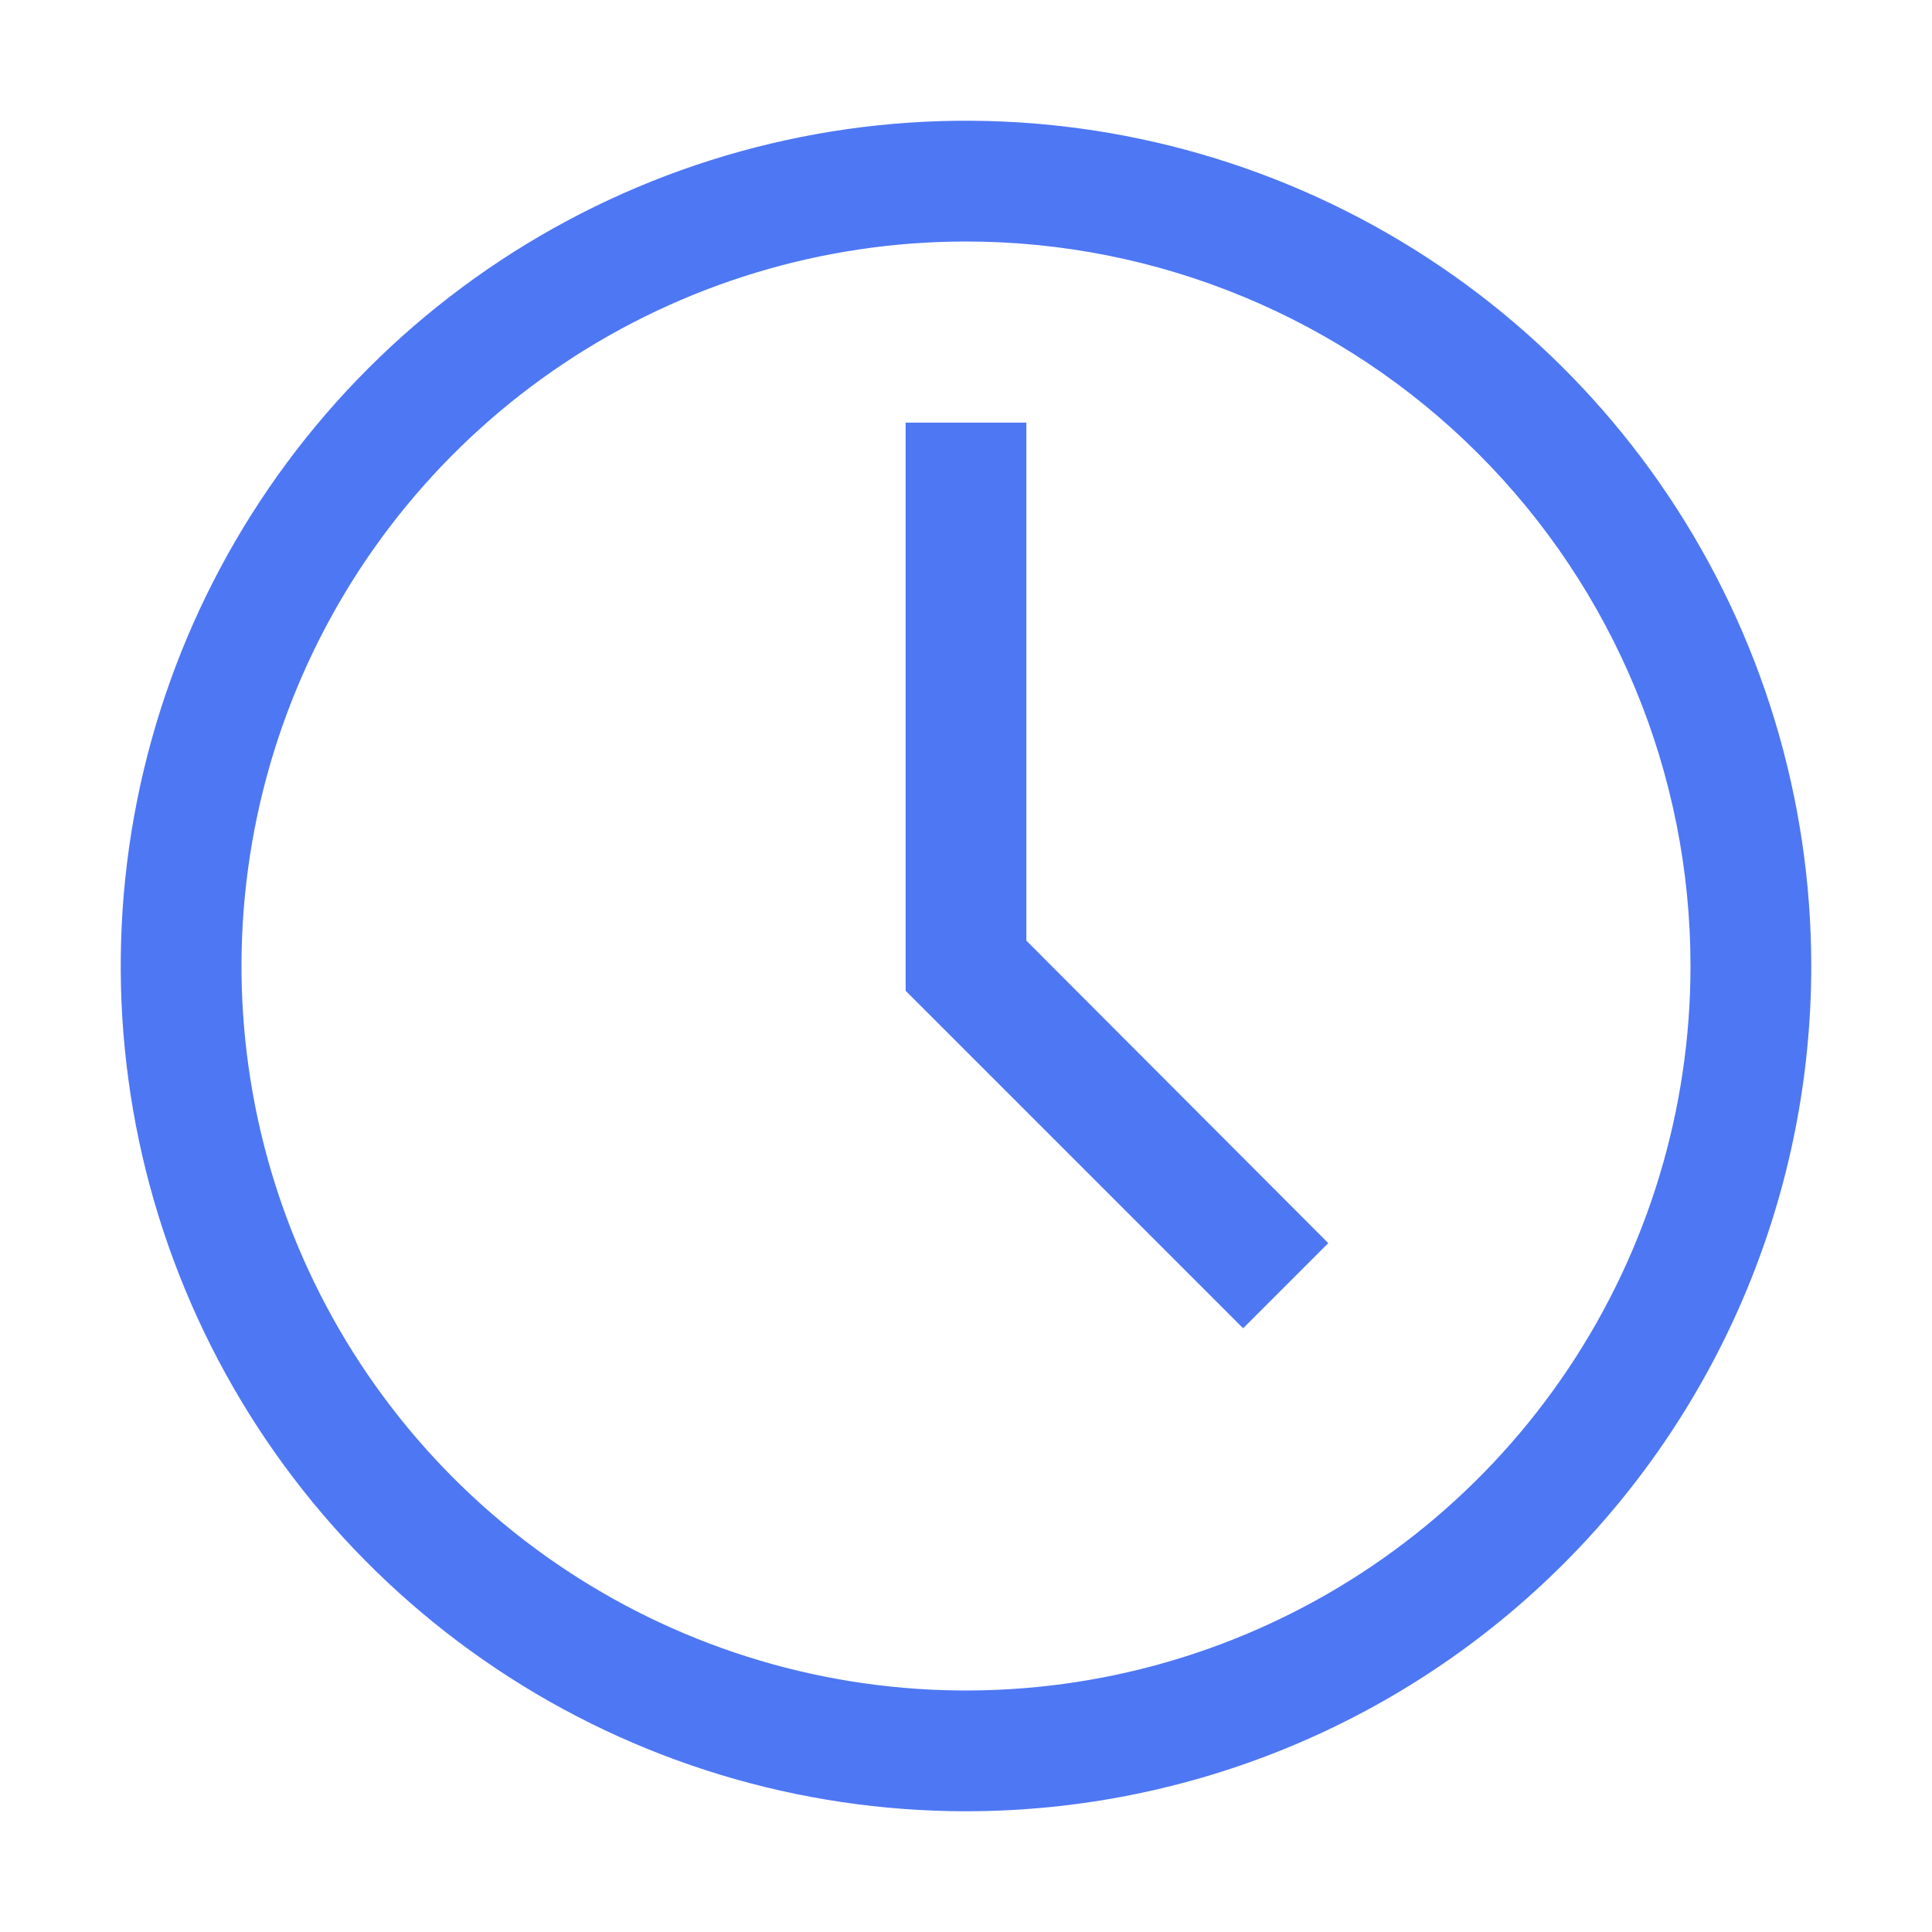
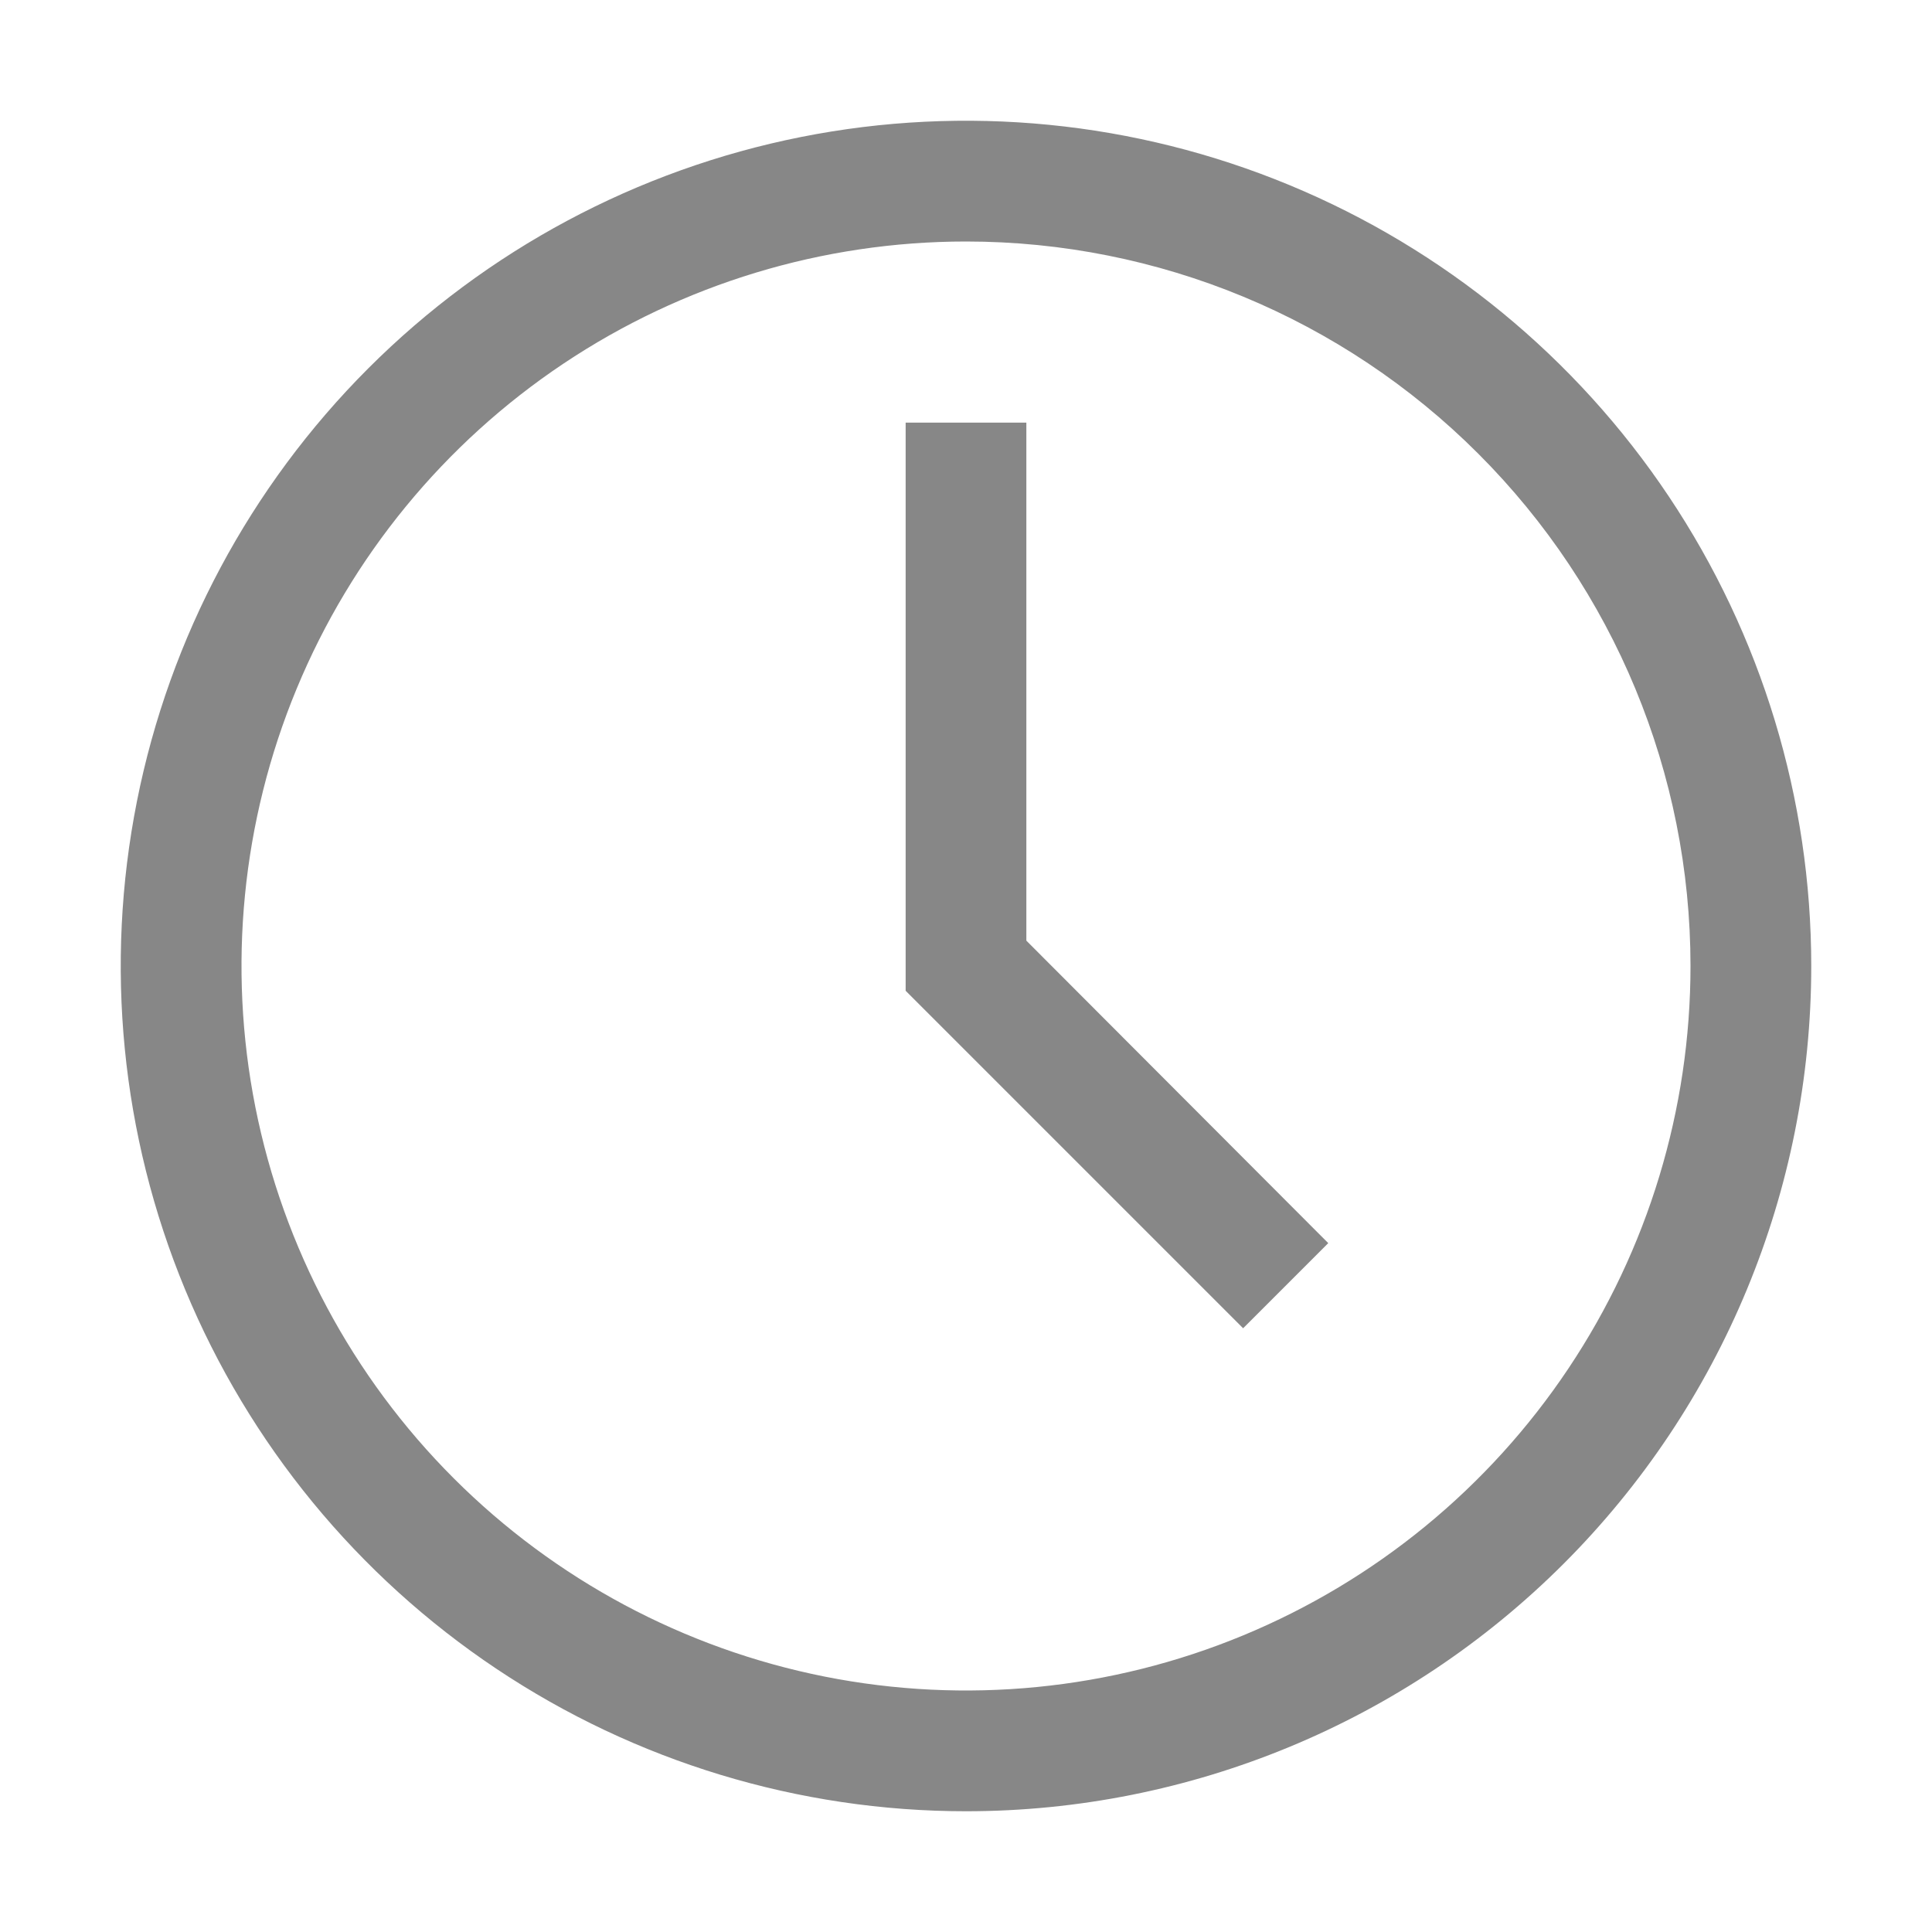
<svg xmlns="http://www.w3.org/2000/svg" width="50" height="50" viewBox="0 0 50 50" fill="none">
-   <path d="M25 46.875C20.674 46.875 16.444 45.592 12.847 43.188C9.25 40.785 6.446 37.368 4.79 33.371C3.134 29.374 2.701 24.976 3.545 20.732C4.389 16.489 6.473 12.591 9.532 9.532C12.591 6.473 16.489 4.389 20.732 3.545C24.976 2.701 29.374 3.134 33.371 4.79C37.368 6.446 40.785 9.25 43.188 12.847C45.592 16.444 46.875 20.674 46.875 25C46.875 30.802 44.57 36.366 40.468 40.468C36.366 44.57 30.802 46.875 25 46.875ZM25 6.25C21.292 6.25 17.666 7.35 14.583 9.41C11.5 11.47 9.096 14.399 7.677 17.825C6.258 21.251 5.887 25.021 6.61 28.658C7.334 32.295 9.12 35.636 11.742 38.258C14.364 40.88 17.705 42.666 21.342 43.39C24.979 44.113 28.749 43.742 32.175 42.323C35.601 40.904 38.53 38.5 40.59 35.417C42.65 32.334 43.75 28.708 43.75 25C43.75 20.027 41.775 15.258 38.258 11.742C34.742 8.225 29.973 6.25 25 6.25Z" fill="#4E77F4" />
-   <path d="M32.172 34.375L23.438 25.641V10.938H26.562V24.344L34.375 32.172L32.172 34.375Z" fill="#4E77F4" />
+   <path d="M25 46.875C20.674 46.875 16.444 45.592 12.847 43.188C9.25 40.785 6.446 37.368 4.79 33.371C3.134 29.374 2.701 24.976 3.545 20.732C4.389 16.489 6.473 12.591 9.532 9.532C12.591 6.473 16.489 4.389 20.732 3.545C24.976 2.701 29.374 3.134 33.371 4.79C37.368 6.446 40.785 9.25 43.188 12.847C45.592 16.444 46.875 20.674 46.875 25C46.875 30.802 44.57 36.366 40.468 40.468C36.366 44.57 30.802 46.875 25 46.875ZM25 6.25C21.292 6.25 17.666 7.35 14.583 9.41C11.5 11.47 9.096 14.399 7.677 17.825C6.258 21.251 5.887 25.021 6.61 28.658C7.334 32.295 9.12 35.636 11.742 38.258C14.364 40.88 17.705 42.666 21.342 43.39C24.979 44.113 28.749 43.742 32.175 42.323C35.601 40.904 38.53 38.5 40.59 35.417C42.65 32.334 43.75 28.708 43.75 25C43.75 20.027 41.775 15.258 38.258 11.742C34.742 8.225 29.973 6.25 25 6.25Z" fill="#878787" />
+   <path d="M32.172 34.375L23.438 25.641V10.938H26.562V24.344L34.375 32.172L32.172 34.375Z" fill="#878787" />
</svg>
